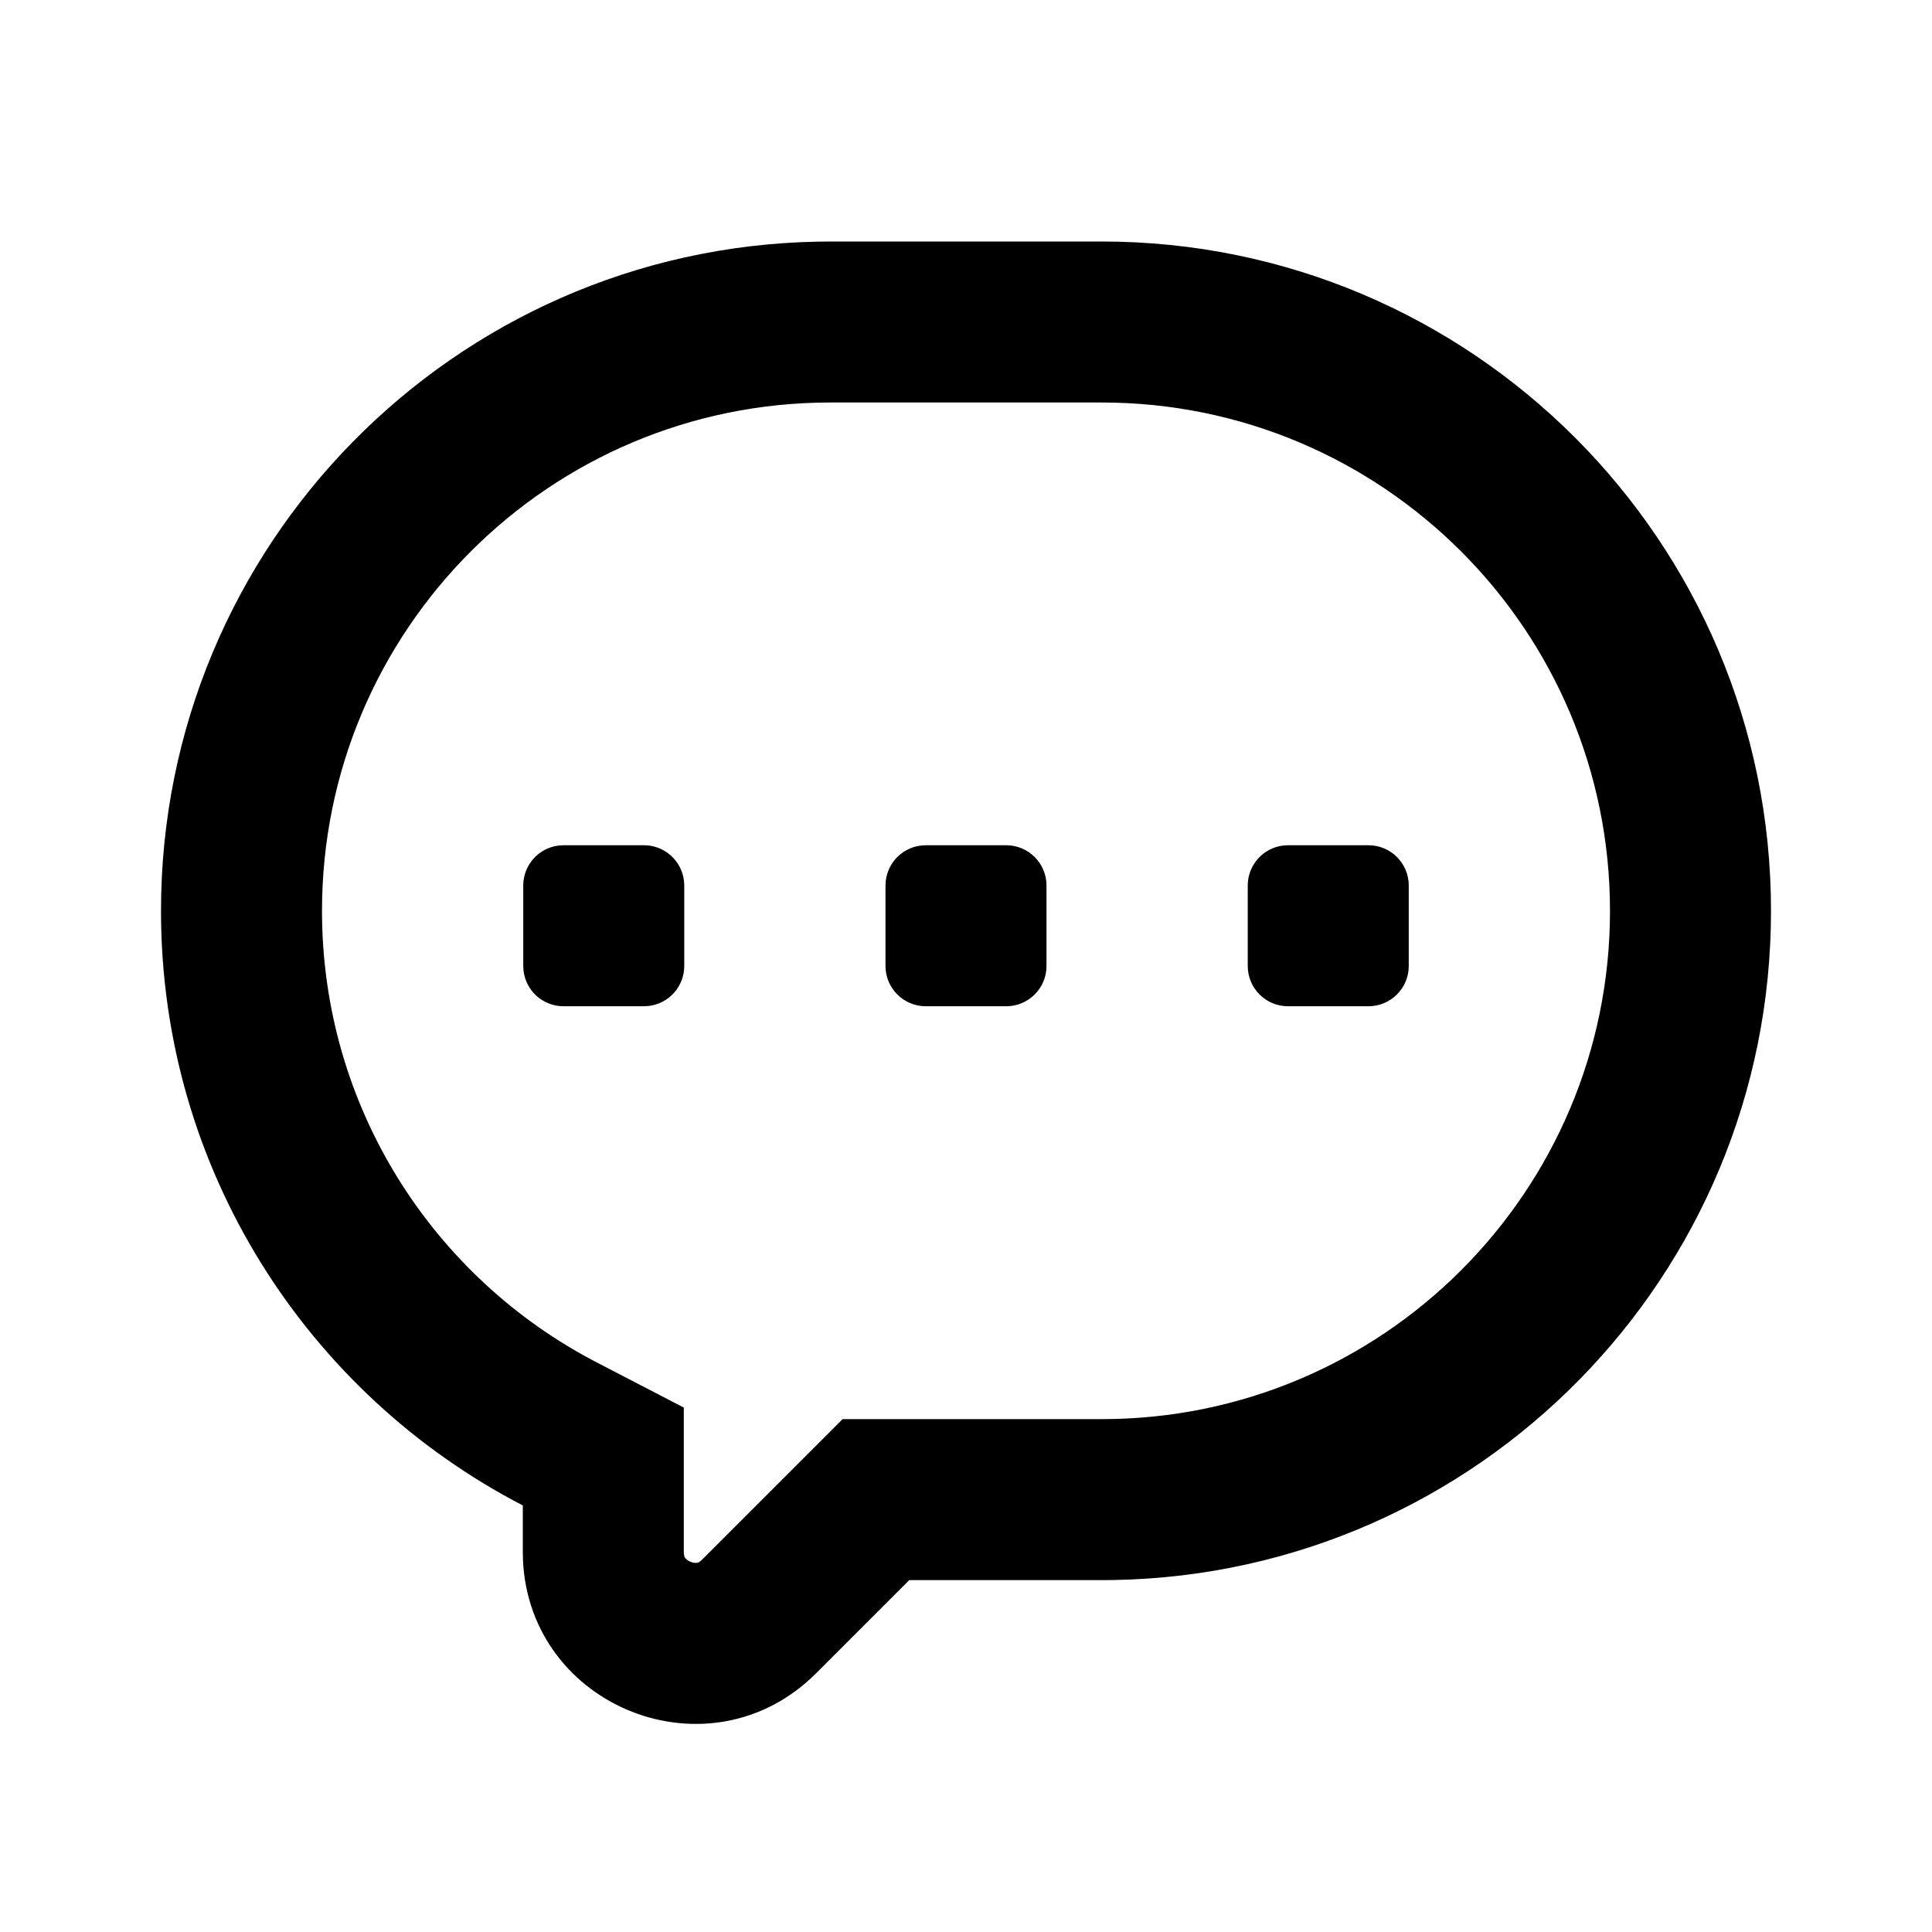
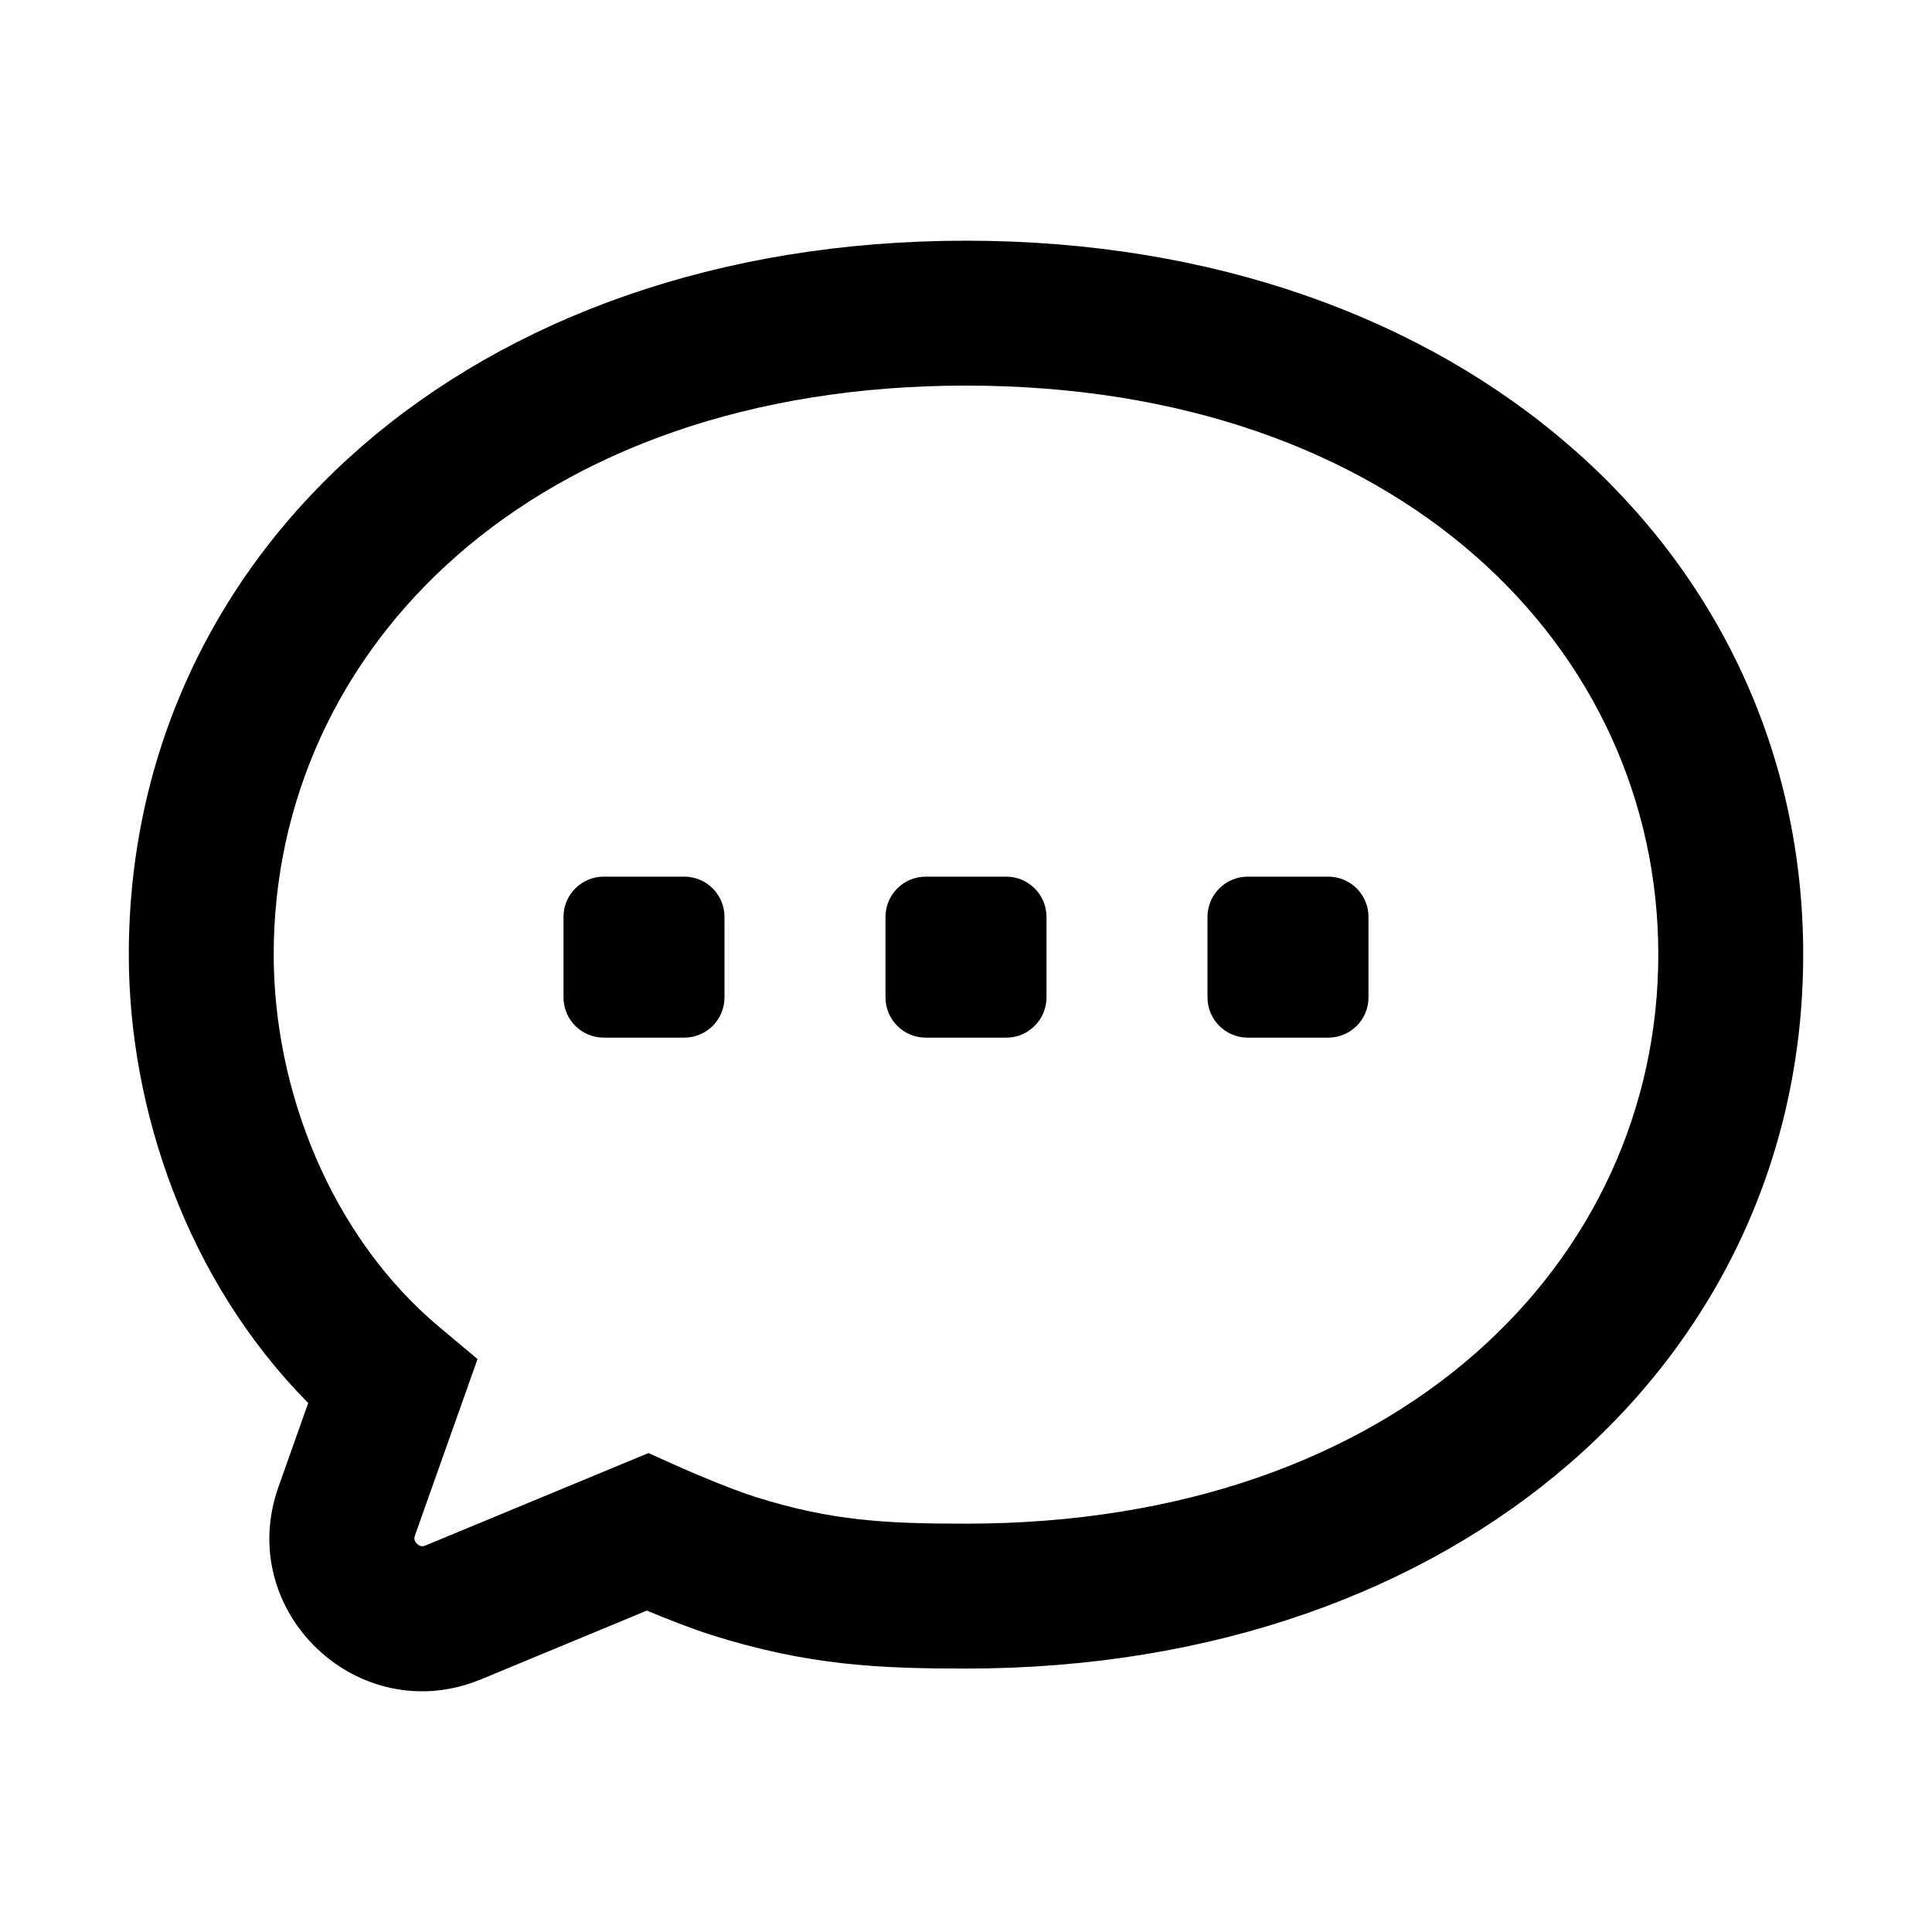
- <svg xmlns="http://www.w3.org/2000/svg" viewBox="0 0 1024 1024" version="1.1">
-   <path d="M583.893 128C779.861 128 938.667 286.827 938.667 482.773c0 193.643-155.157 351.04-347.947 354.667l-6.827 0.064h-101.973l-49.344 49.344c-56.363 56.384-152.043 18.133-155.392-60.16l-0.085-4.245v-24.533C163.243 738.944 85.333 620.011 85.333 482.773c0-193.643 155.157-351.061 347.947-354.688L440.107 128h143.787z m0 85.333h-143.787C291.264 213.333 170.667 333.952 170.667 482.773c0 104.064 59.008 194.475 145.707 239.381l46.059 23.893v76.395l0.043 1.237 0.256 1.28 0.149 0.384 0.213 0.32a6.741 6.741 0 0 0 2.88 2.091 6.784 6.784 0 0 0 3.541 0.576l0.768-0.256a8.256 8.256 0 0 0 1.963-1.557l74.347-74.347h137.323C732.715 752.171 853.333 631.552 853.333 482.773S732.715 213.333 583.893 213.333zM341.333 448a21.333 21.333 0 0 1 21.184 18.837L362.667 469.333v42.667a21.333 21.333 0 0 1-18.837 21.184L341.333 533.333h-42.667a21.333 21.333 0 0 1-21.184-18.837L277.333 512v-42.667a21.333 21.333 0 0 1 18.837-21.184L298.667 448h42.667z m192 0a21.333 21.333 0 0 1 21.333 21.333v42.667a21.333 21.333 0 0 1-21.333 21.333h-42.667a21.333 21.333 0 0 1-21.333-21.333v-42.667a21.333 21.333 0 0 1 21.333-21.333h42.667z m192 0a21.333 21.333 0 0 1 21.333 21.333v42.667a21.333 21.333 0 0 1-21.333 21.333h-42.667a21.333 21.333 0 0 1-21.333-21.333v-42.667a21.333 21.333 0 0 1 21.333-21.333h42.667z" p-id="8088" />
+ <svg xmlns="http://www.w3.org/2000/svg" t="1761728964692" class="icon" viewBox="0 0 1024 1024" version="1.1" p-id="9570" width="200" height="200">
+   <path d="M878.933 505.963C878.933 344.171 742.272 204.373 512 204.373S145.067 344.171 145.067 505.963c0 71.488 30.101 149.013 87.616 197.248l20.416 17.131-33.131 93.376c-0.448 1.323-0.341 2.027-0.235 2.411a4.693 4.693 0 0 0 1.323 2.112 4.693 4.693 0 0 0 2.176 1.237c0.405 0.085 1.088 0.149 2.389-0.384l118.08-48.939 15.104 6.784h0.021l0.213 0.085 0.789 0.363a459.243 459.243 0 0 0 13.781 5.888c8.811 3.669 18.816 7.595 26.176 9.941 40.896 13.013 70.4 14.357 112.213 14.357 230.272 0 366.933-139.797 366.933-301.611z m76.8 0c0 213.76-181.248 378.411-443.733 378.411-44.587 0-83.371-1.387-135.509-17.984-10.645-3.413-23.147-8.384-32.341-12.203l-1.28-0.555-87.829 36.416c-64.853 26.88-130.923-35.819-107.435-101.995l15.744-44.437C99.307 678.912 68.267 588.267 68.267 505.963 68.267 292.224 249.515 127.573 512 127.573s443.733 164.651 443.733 378.389z" p-id="9571" />
+   <path d="M362.667 464.64a21.333 21.333 0 0 1 21.333 21.333v42.667a21.333 21.333 0 0 1-21.333 21.333h-42.667a21.333 21.333 0 0 1-21.333-21.333v-42.667a21.333 21.333 0 0 1 21.333-21.333h42.667zM533.333 464.64a21.333 21.333 0 0 1 21.333 21.333v42.667a21.333 21.333 0 0 1-21.333 21.333h-42.667a21.333 21.333 0 0 1-21.333-21.333v-42.667a21.333 21.333 0 0 1 21.333-21.333h42.667zM704 464.64a21.333 21.333 0 0 1 21.333 21.333v42.667a21.333 21.333 0 0 1-21.333 21.333h-42.667a21.333 21.333 0 0 1-21.333-21.333v-42.667a21.333 21.333 0 0 1 21.333-21.333h42.667z" p-id="9572" />
</svg>
